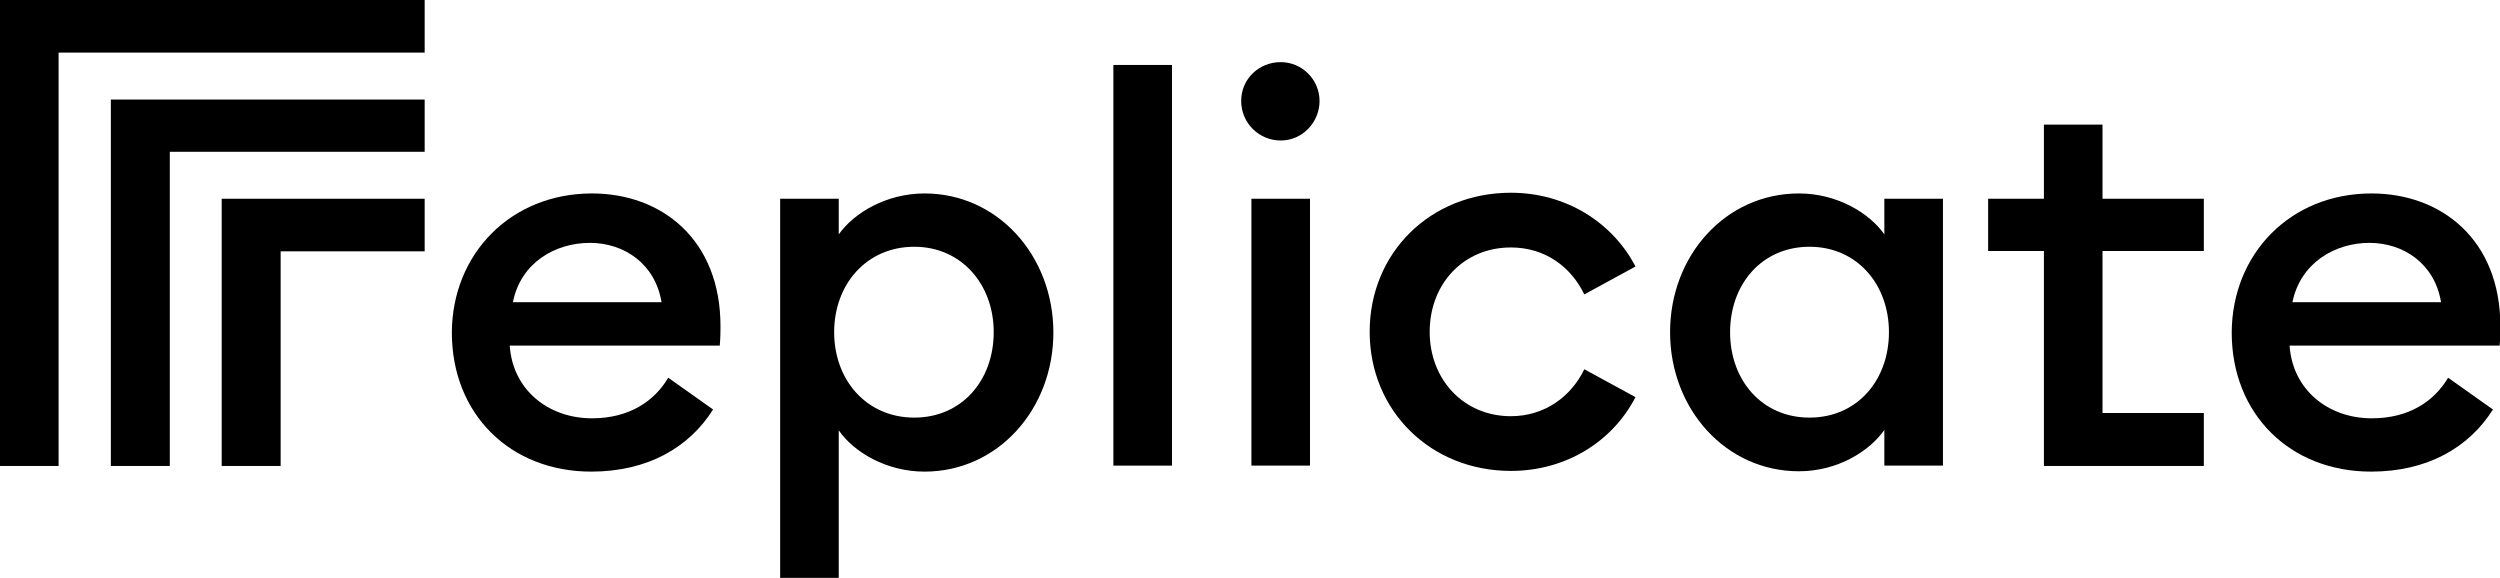
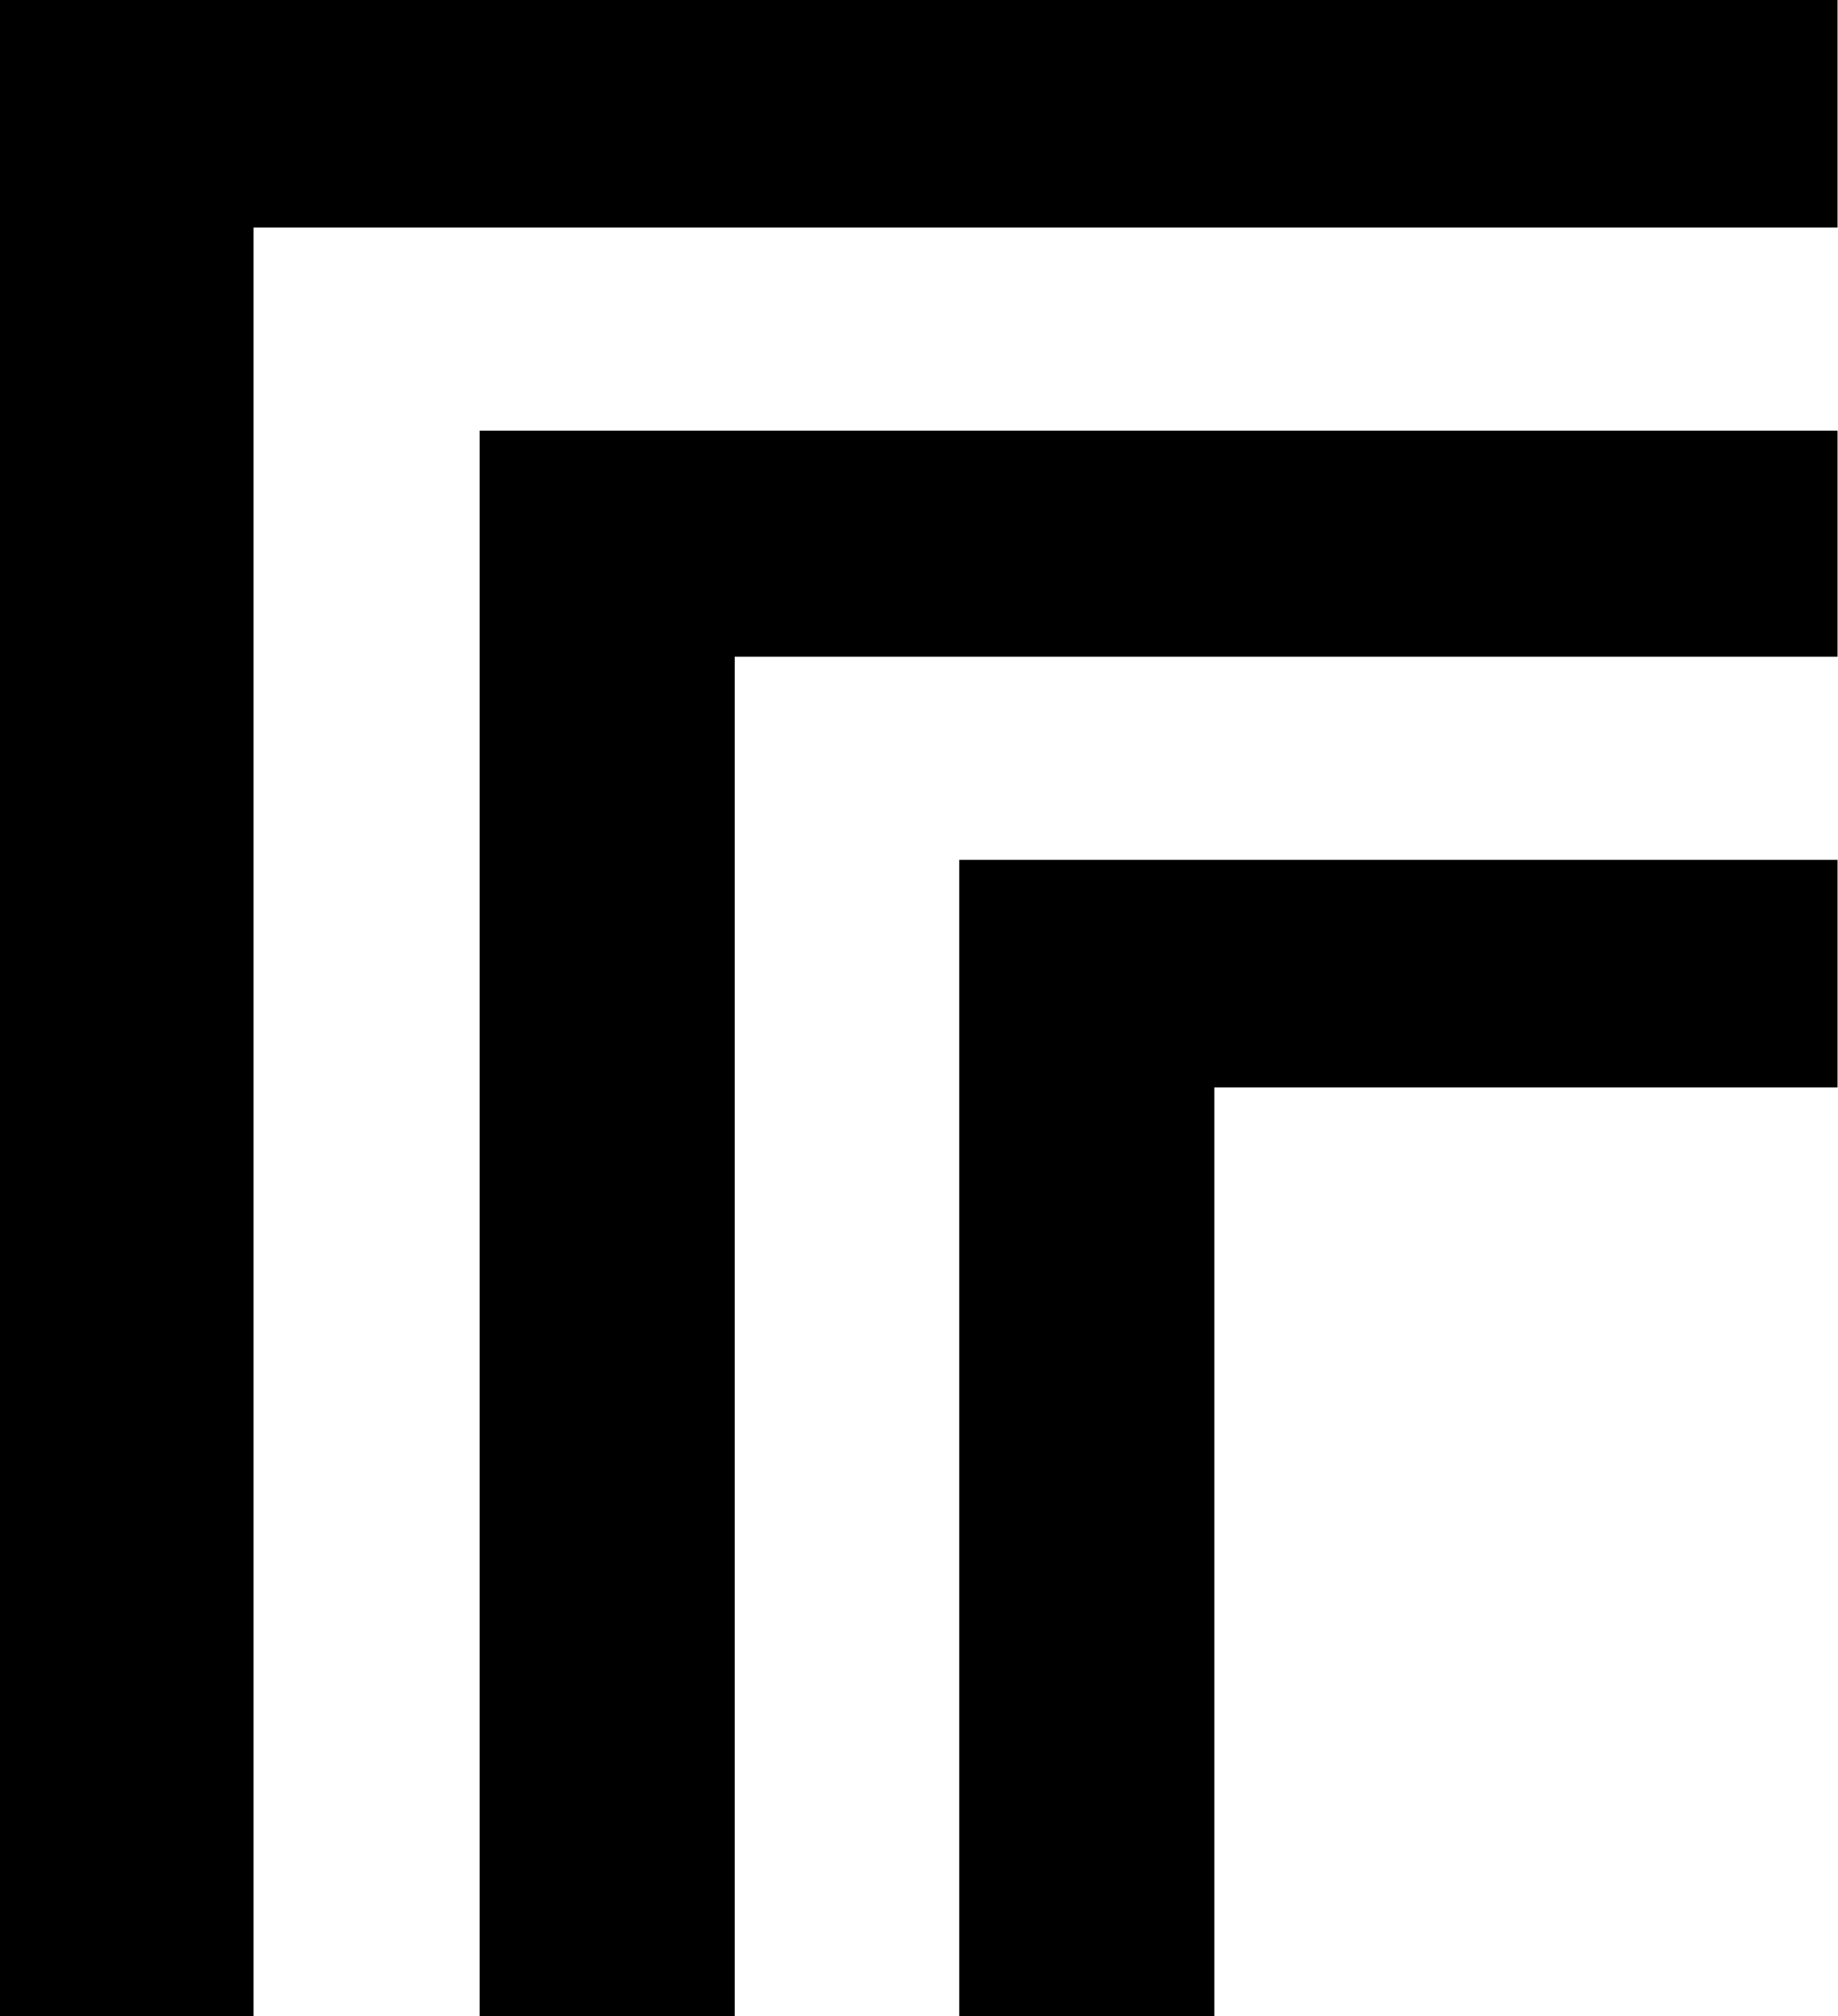
- <svg xmlns="http://www.w3.org/2000/svg" version="1.1" id="katman_1" x="0px" y="0px" viewBox="0 0 708.2 163.6" style="enable-background:new 0 0 708.2 163.6;" xml:space="preserve">
+ <svg xmlns="http://www.w3.org/2000/svg" version="1.1" id="katman_1" x="0px" y="0px" viewBox="0 0 120.3 132" style="enable-background:new 0 0 120.3 132;" xml:space="preserve">
  <polygon points="120.3,0 120.3,14.9 16.6,14.9 16.6,132 0,132 0,0 " />
  <polygon points="120.3,28.2 120.3,43 48.1,43 48.1,132 31.4,132 31.4,28.2 " />
  <polygon points="120.3,56.3 120.3,71.2 79.5,71.2 79.5,132 62.8,132 62.8,56.3 " />
-   <path d="M167.7,54.8c19.8,0,36.4,13.1,36.4,37.6c0,1.6,0,3-0.2,5.5h-59.5c0.8,12.4,10.8,20.6,23.3,20.6c10.6,0,17.7-4.9,21.6-11.5  l12.7,9c-6.8,10.8-18.6,17.6-34.5,17.6c-23,0-39.5-16.3-39.5-39.4C128.1,71.9,144.7,54.8,167.7,54.8 M145.3,85.6h42.1  c-1.8-10.9-10.6-16.8-20.3-16.8C157.3,68.8,147.5,74.4,145.3,85.6" />
-   <path d="M221,56.3h16.6v10.1c4.3-6.1,13.5-11.6,24.3-11.6c20.8,0,36.5,17.7,36.5,39.4s-15.7,39.4-36.5,39.4  c-10.9,0-20.1-5.6-24.3-11.7v41.8H221V56.3L221,56.3z M259,69.9c-13.5,0-22.7,10.6-22.7,24.2s9.2,24.2,22.7,24.2  s22.5-10.6,22.5-24.2S272.3,69.9,259,69.9" />
-   <rect x="315.4" y="18.4" width="16.6" height="113.5" />
-   <path d="M362.8,39.8c-6.1,0-11.2-4.9-11.2-11.2s5.1-11,11.2-11s11,5,11,11S369,39.8,362.8,39.8 M354.5,56.3h16.6v75.6h-16.6  L354.5,56.3L354.5,56.3z" />
-   <path d="M428,133.4c-22.7,0-40-17-40-39.4s17.2-39.4,40-39.4c15.6,0,28.8,8.4,35.3,20.9l-14.5,7.9c-3.7-7.7-11-13.3-20.8-13.3  c-13.5,0-23,10.4-23,23.9s9.6,23.9,23,23.9c9.6,0,17.1-5.6,20.8-13.3l14.5,7.9C456.8,125.1,443.6,133.4,428,133.4" />
-   <path d="M509.6,54.8c10.9,0,20,5.6,24.2,11.6V56.3h16.6v75.6h-16.6v-10.1c-4.3,6.1-13.3,11.7-24.2,11.7c-20.8,0-36.5-17.7-36.5-39.4  S488.8,54.8,509.6,54.8 M512.6,69.9c-13.5,0-22.5,10.6-22.5,24.2s9,24.2,22.5,24.2s22.5-10.6,22.5-24.2S526,69.9,512.6,69.9" />
-   <polygon points="579,132 579,71.1 563.2,71.1 563.2,56.3 579,56.3 579,35.3 595.6,35.3 595.6,56.3 624.3,56.3 624.3,71.1   595.6,71.1 595.6,117 624.3,117 624.3,132 " />
-   <path d="M671.8,54.8c19.8,0,36.5,13.1,36.5,37.6c0,1.6,0,3-0.2,5.5h-59.5c0.8,12.4,10.8,20.6,23.3,20.6c10.6,0,17.7-4.9,21.6-11.5  l12.7,9c-6.8,10.8-18.6,17.6-34.5,17.6c-23,0-39.5-16.3-39.5-39.4C632.3,71.9,648.8,54.8,671.8,54.8 M649.4,85.6h42.1  c-1.8-10.9-10.6-16.8-20.3-16.8S651.7,74.4,649.4,85.6" />
</svg>
